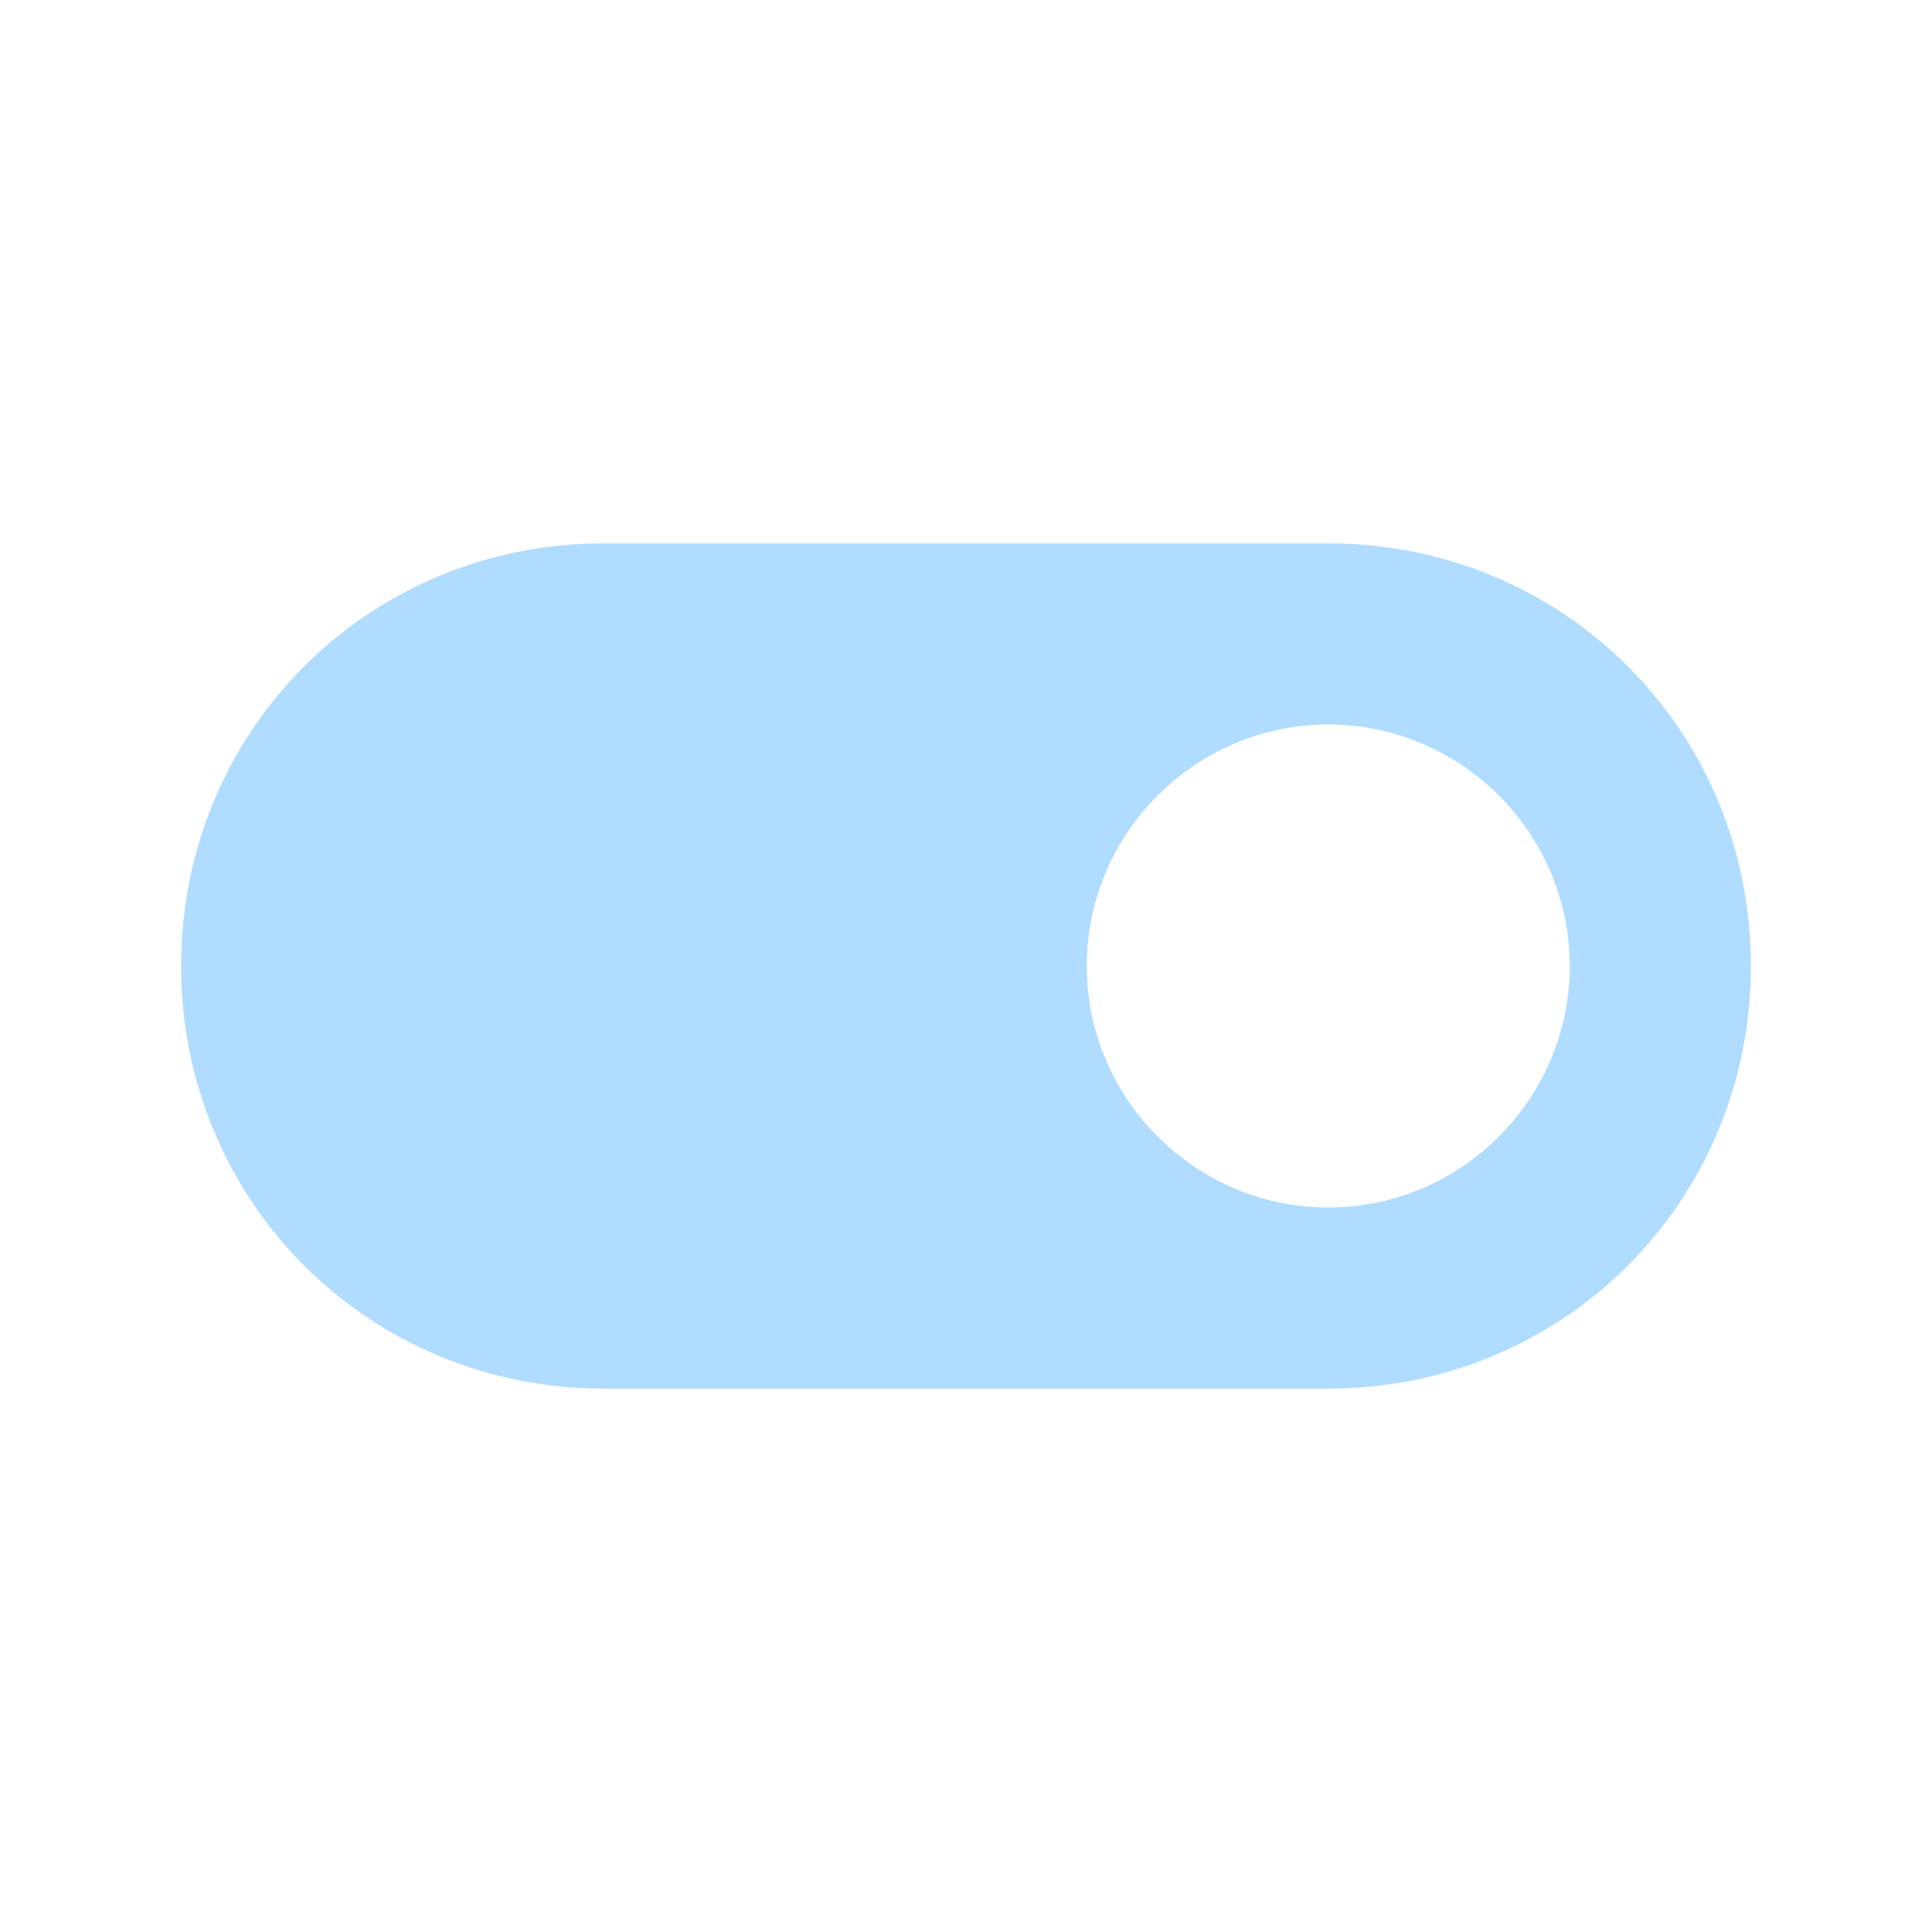
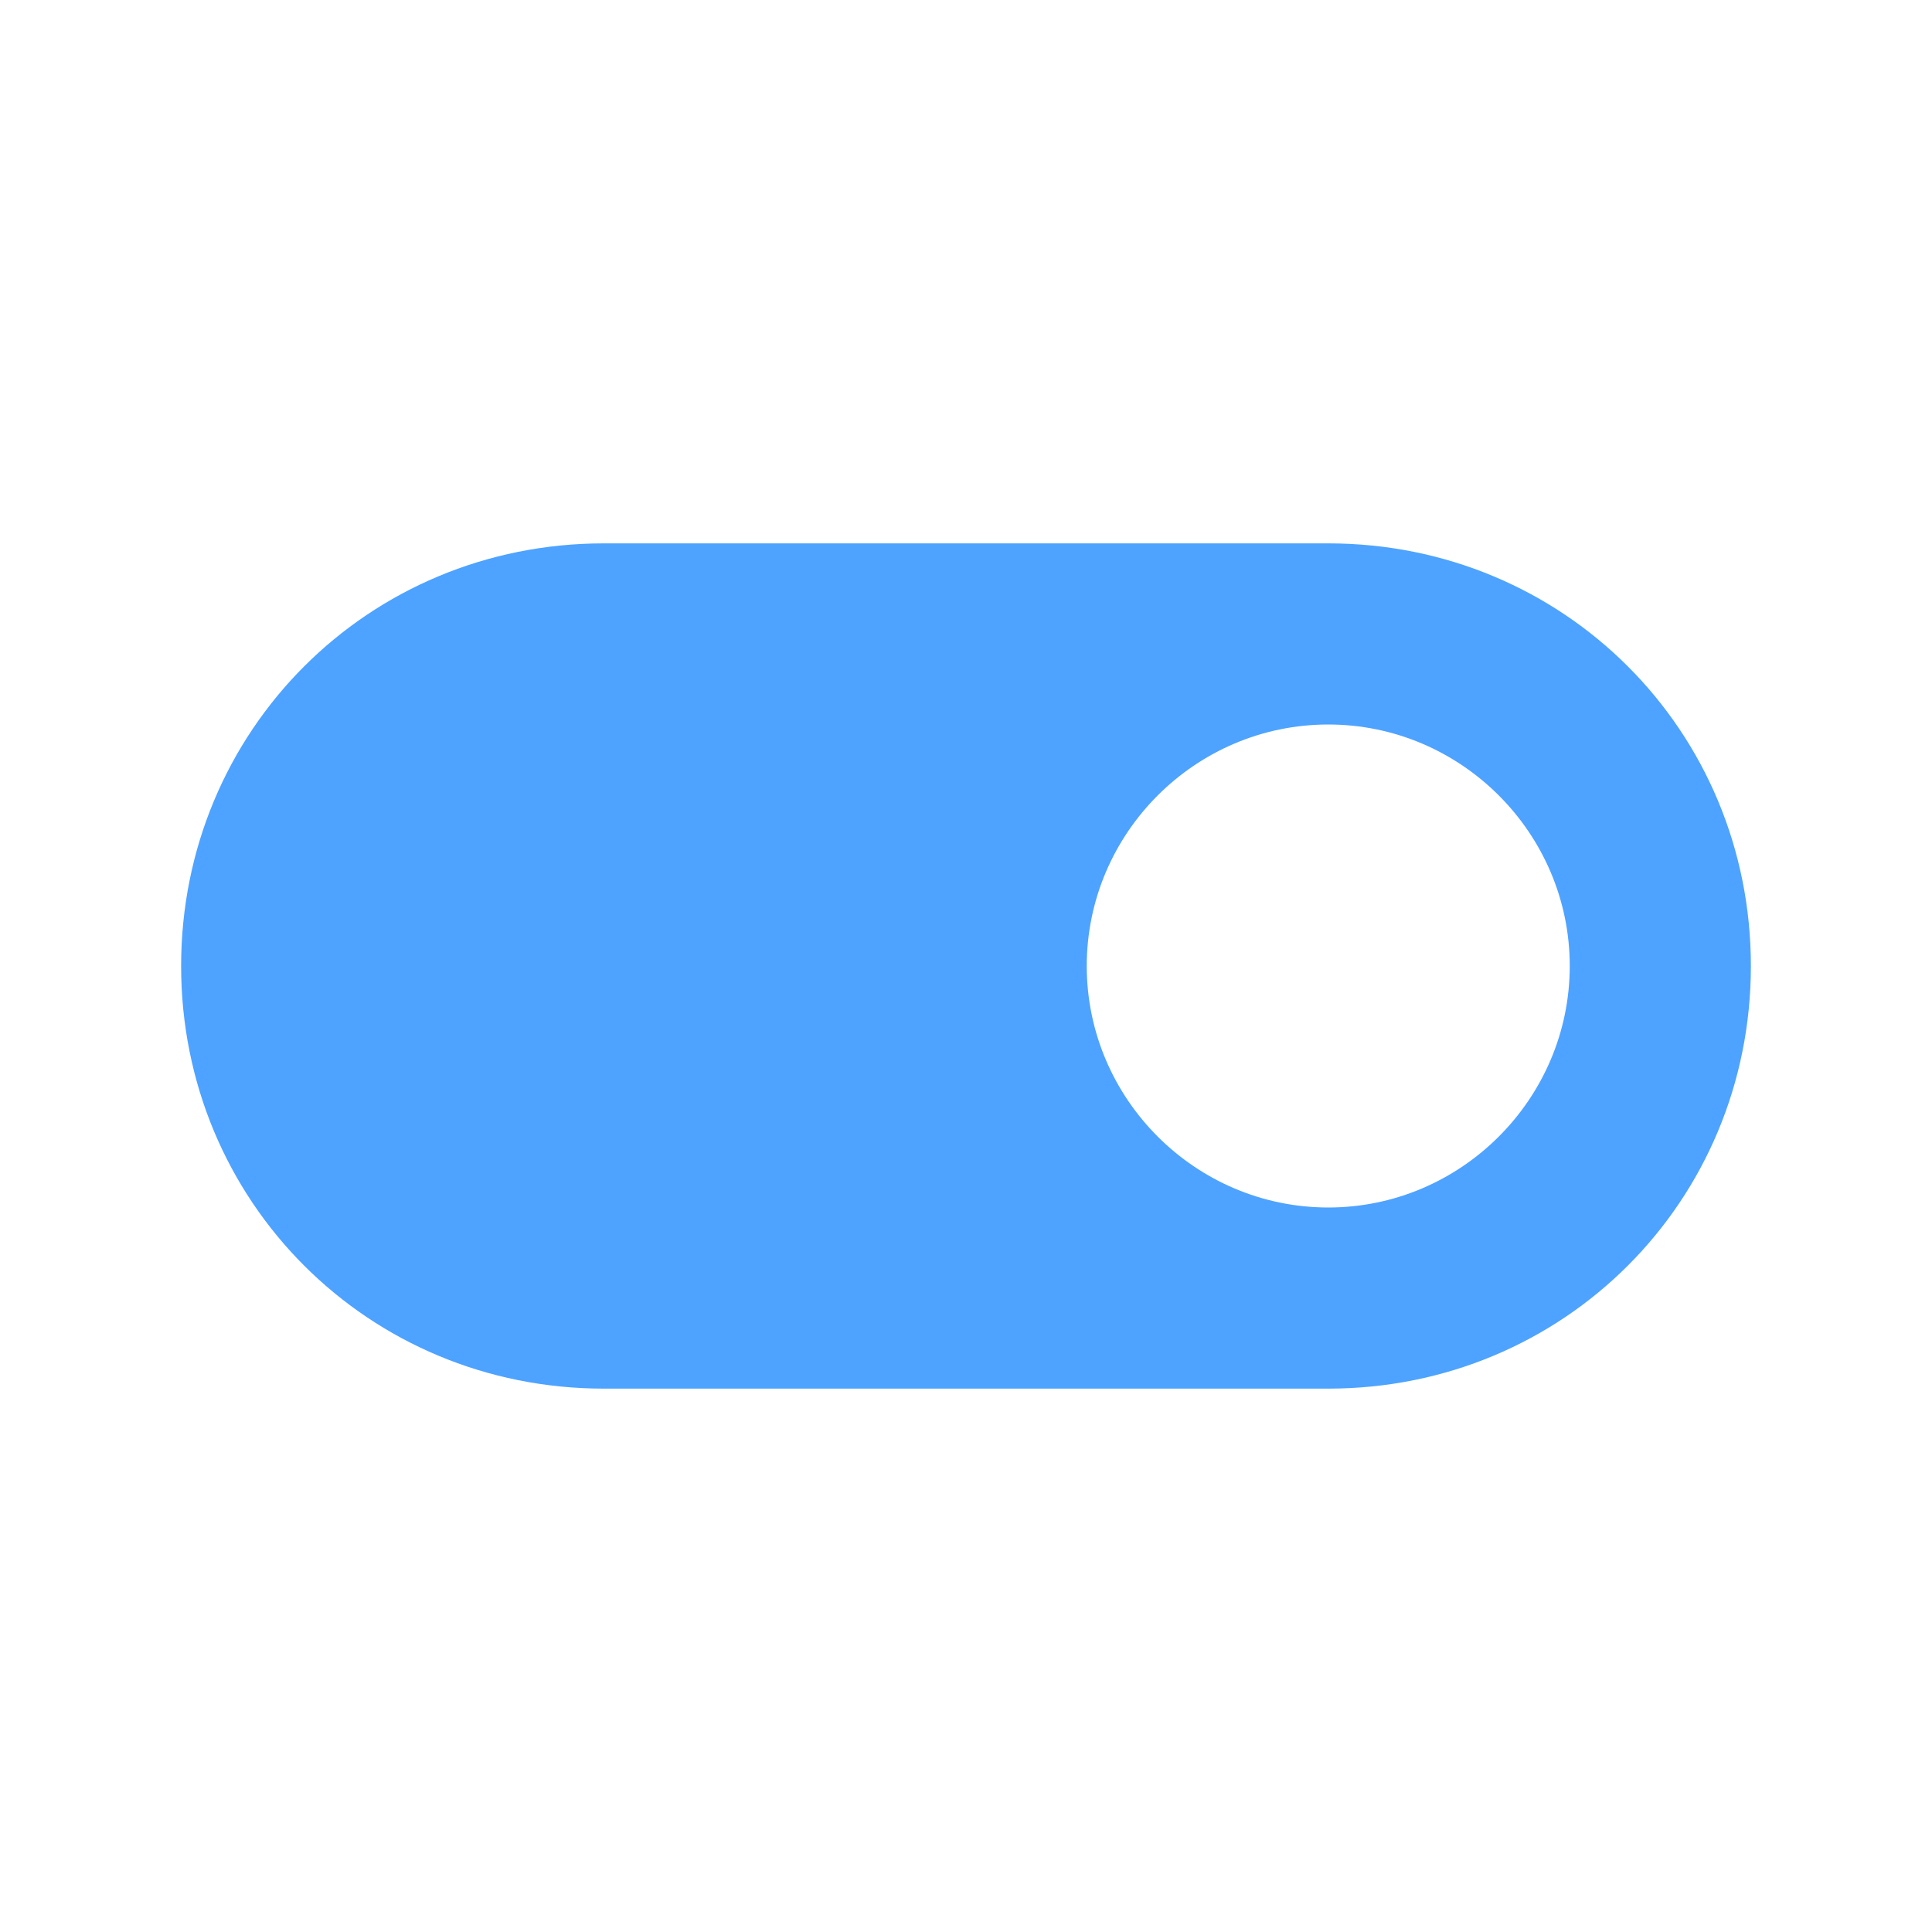
<svg xmlns="http://www.w3.org/2000/svg" viewBox="0 0 32 32" fill="none" stroke="#000000">
-   <g transform="translate(0, 8)" fill="#B0DCFF">
+   <g transform="translate(0, 8)" fill="#4DA3FF">
    <path d="M22,1H10C6.1,1,3,4.1,3,8s3.1,7,7,7h12c3.9,0,7-3.1,7-7S25.9,1,22,1z M22,12c-2.2,0-4-1.8-4-4s1.8-4,4-4s4,1.8,4,4 S24.2,12,22,12z" stroke-width="0" />
  </g>
</svg>
